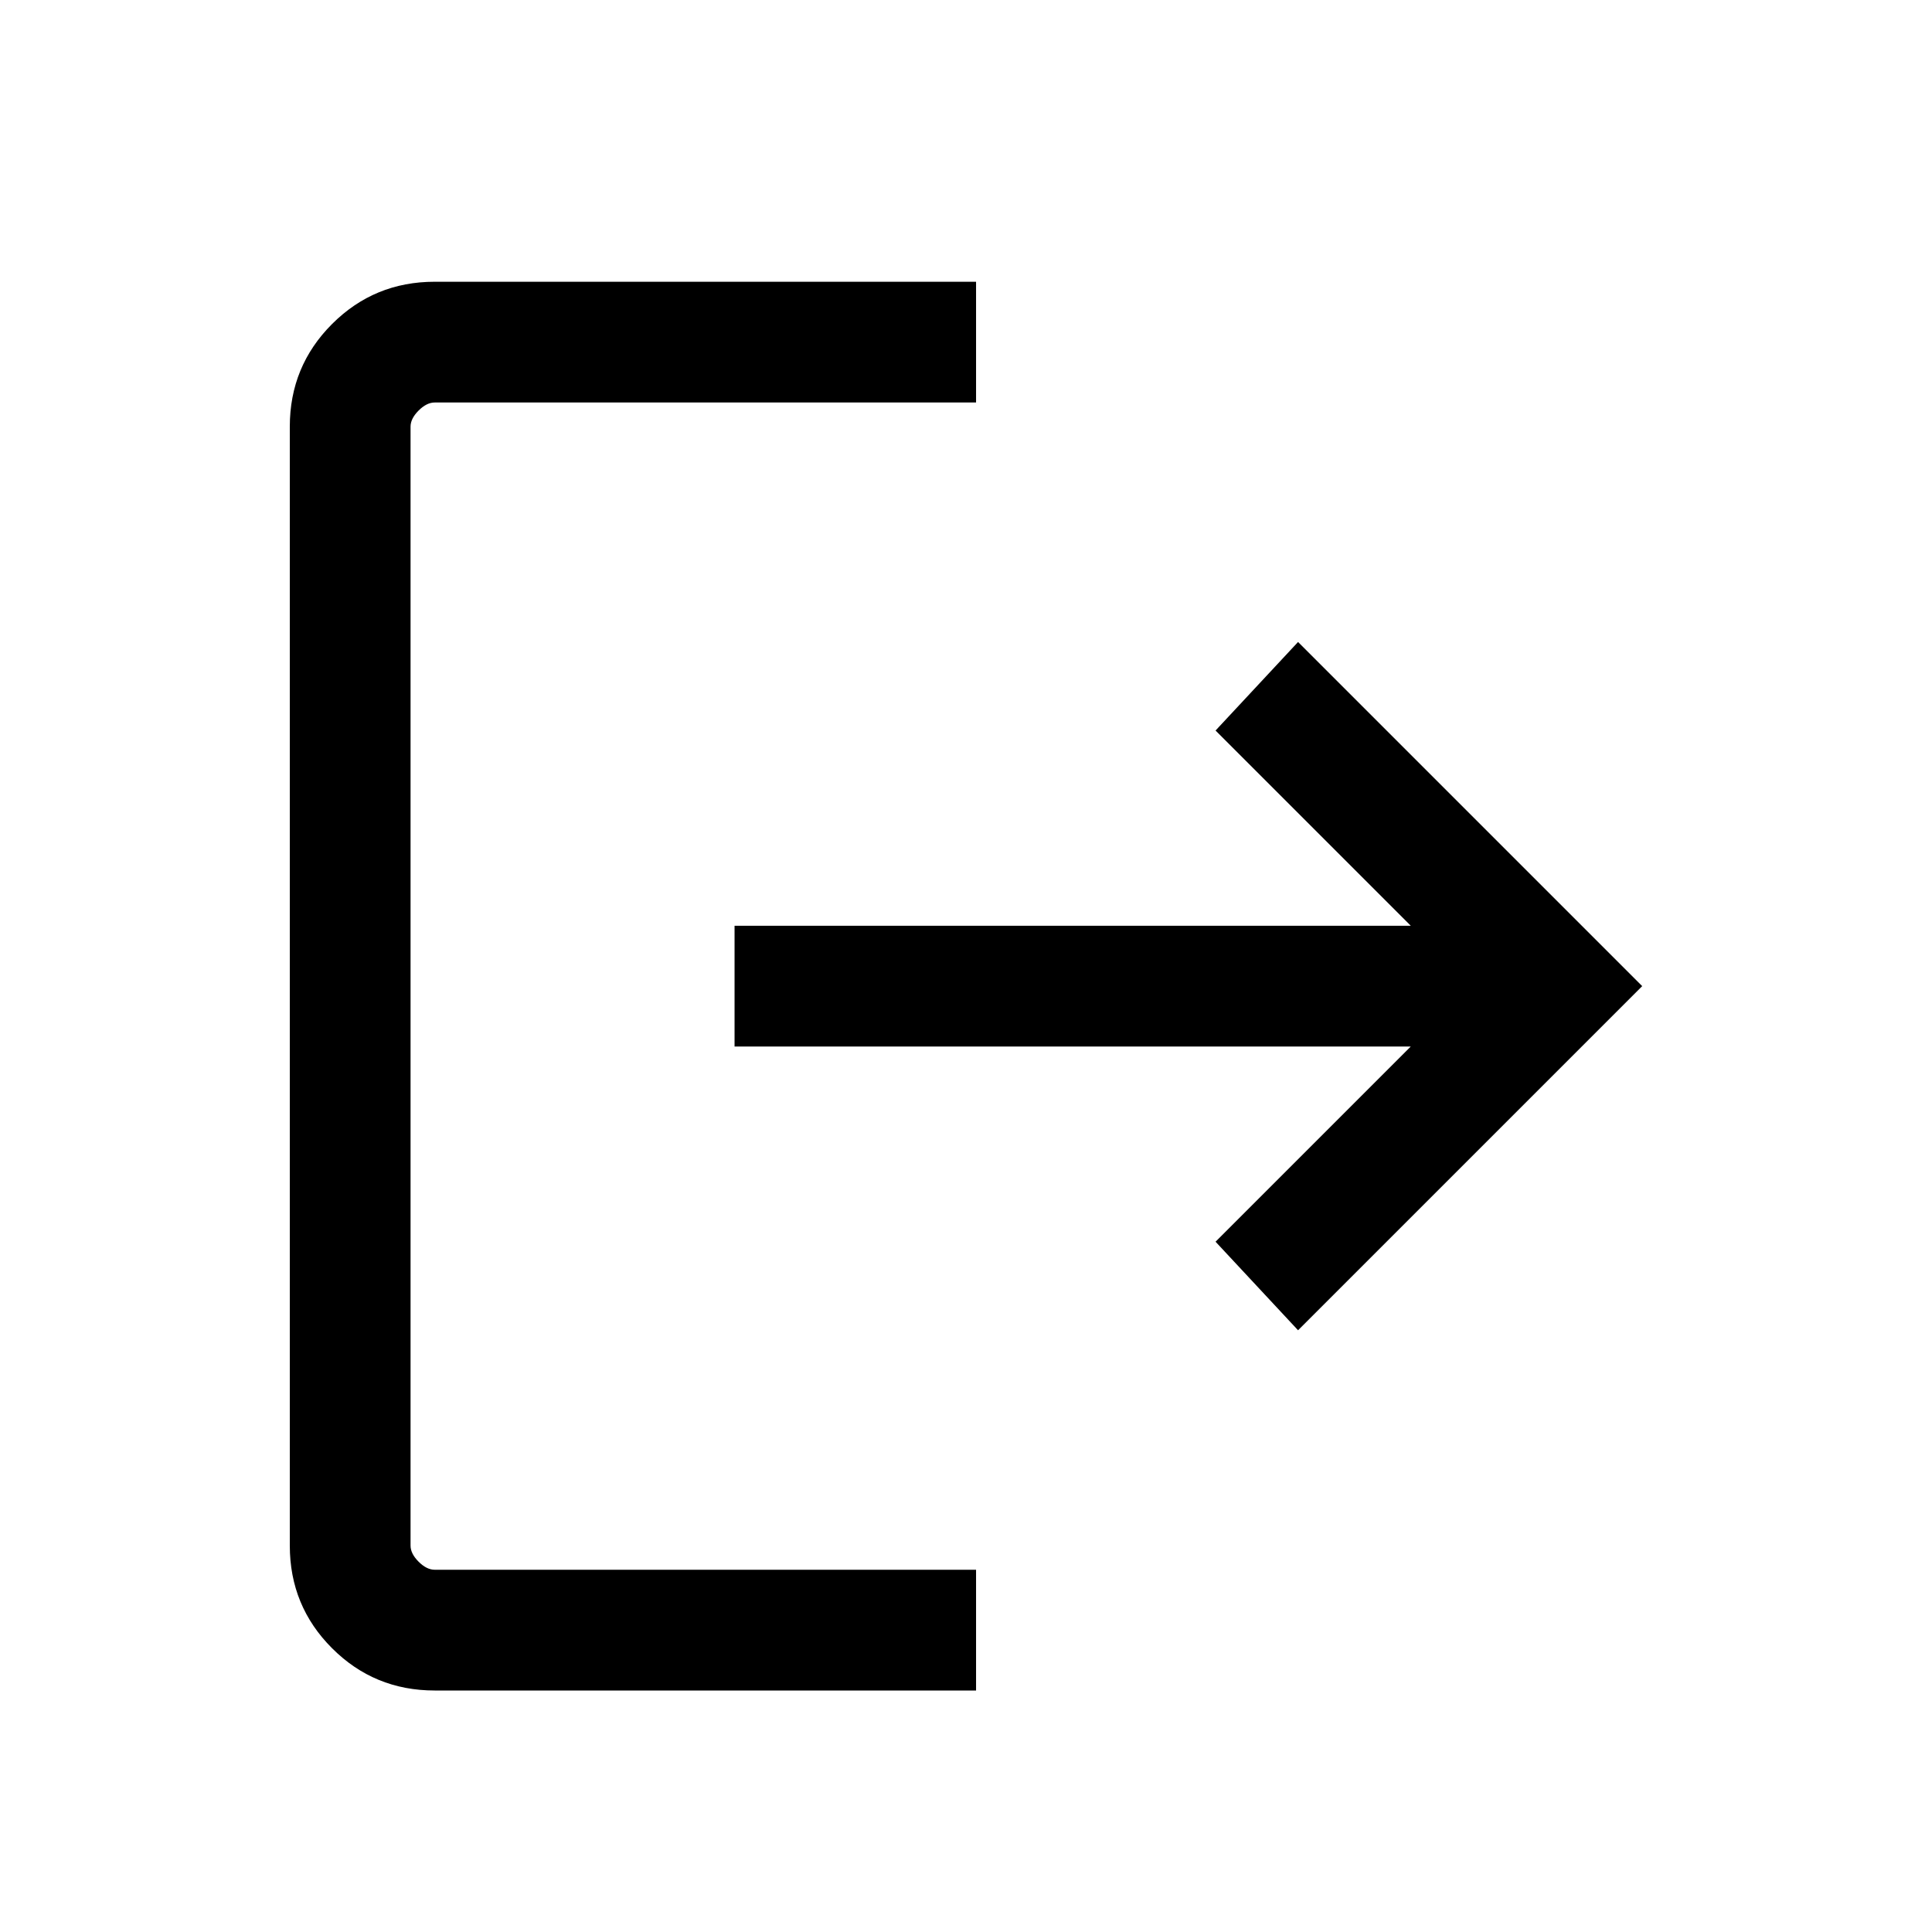
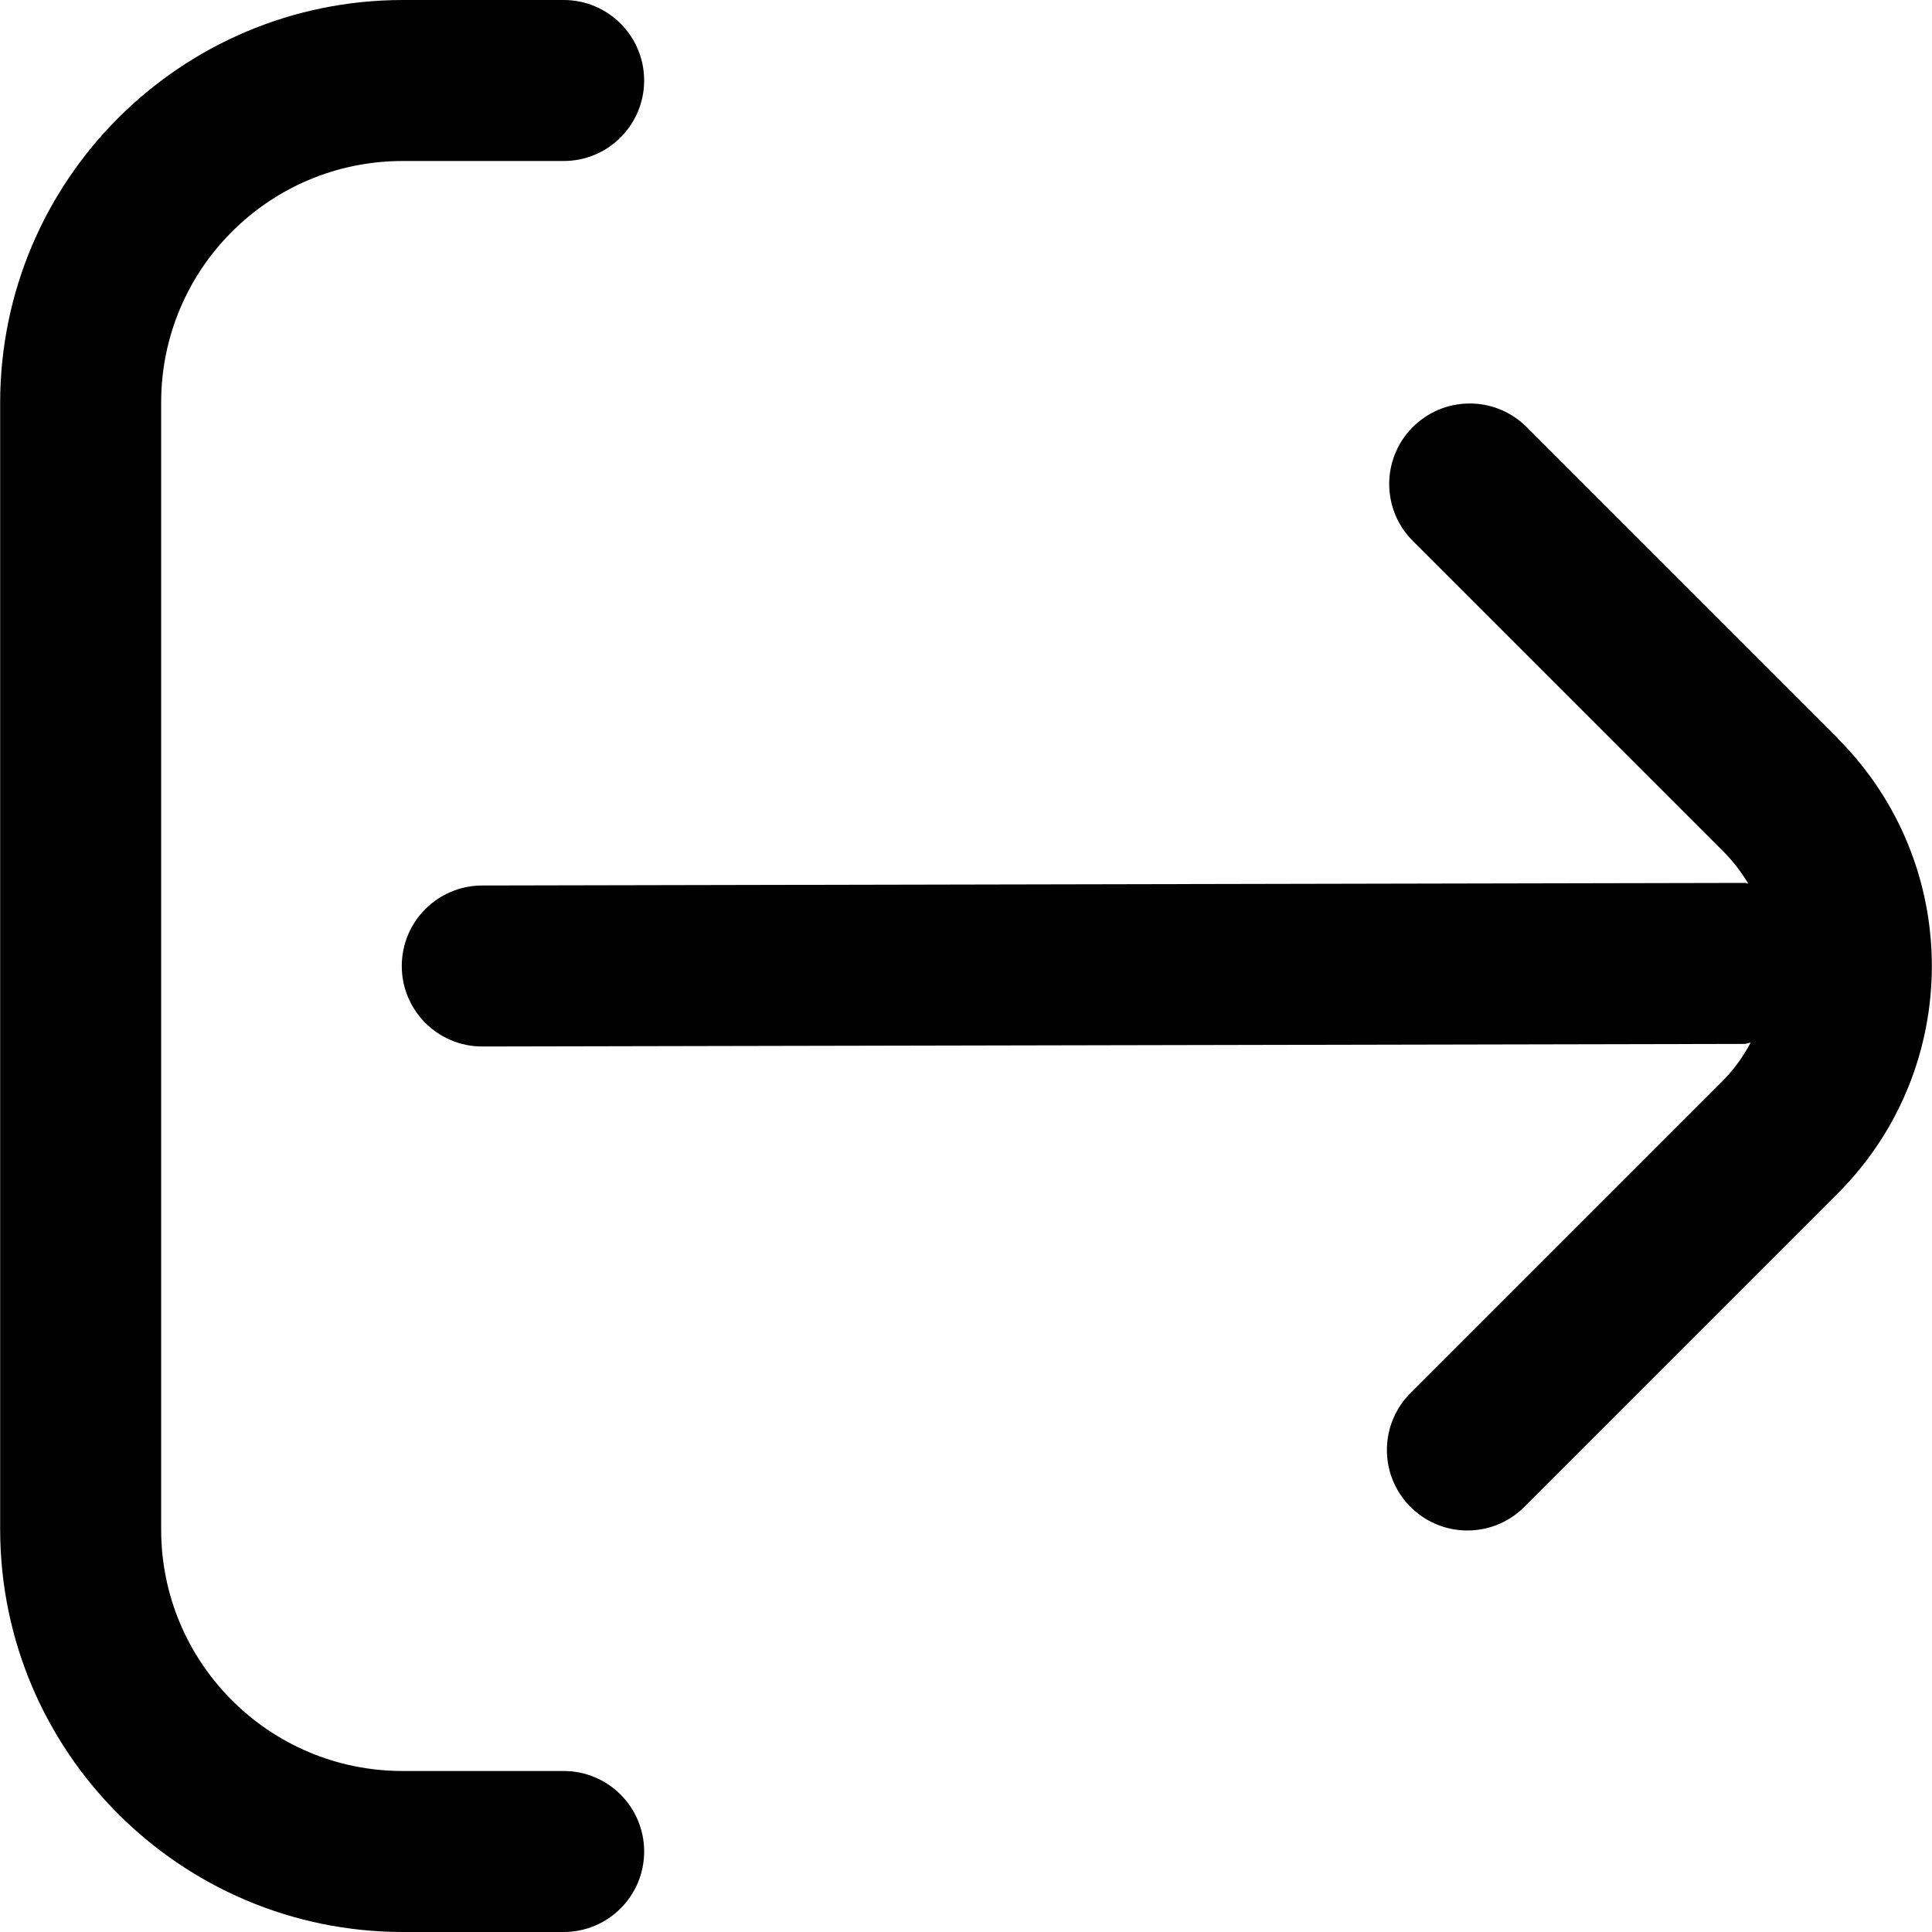
- <svg xmlns="http://www.w3.org/2000/svg" height="24" width="24">
-   <path d="M5.4 21Q4.65 21 4.125 20.475Q3.6 19.95 3.6 19.2V5.3Q3.6 4.55 4.125 4.025Q4.65 3.5 5.4 3.5H12.125V5H5.4Q5.3 5 5.2 5.1Q5.1 5.2 5.1 5.3V19.2Q5.1 19.3 5.2 19.4Q5.3 19.5 5.4 19.5H12.125V21ZM16.125 16.525 15.1 15.425 17.525 13H9.125V11.5H17.525L15.1 9.075L16.125 7.975L20.4 12.25Z" />
+ <svg xmlns="http://www.w3.org/2000/svg" version="1.1" id="Capa_1" x="0px" y="0px" viewBox="0 0 512 512" style="enable-background:new 0 0 512 512;" xml:space="preserve" width="512" height="512">
+   <g>
+     <path d="M487.06,195.669l-82.752-82.752c-8.475-8.185-21.98-7.95-30.165,0.525c-7.985,8.267-7.985,21.374,0,29.641l82.752,82.752   c2.459,2.507,4.607,5.301,6.4,8.32c-0.32,0-0.576-0.171-0.896-0.171l0,0l-334.592,0.683c-11.782,0-21.333,9.551-21.333,21.333   c0,11.782,9.551,21.333,21.333,21.333l0,0l334.464-0.683c0.597,0,1.088-0.299,1.664-0.341c-1.892,3.609-4.292,6.928-7.125,9.856   l-82.752,82.752c-8.475,8.185-8.71,21.69-0.525,30.165c8.185,8.475,21.69,8.71,30.165,0.525c0.178-0.172,0.353-0.347,0.525-0.525   l82.752-82.752c33.313-33.323,33.313-87.339,0-120.661L487.06,195.669z" />
+     <path d="M149.374,469.333h-42.667c-35.346,0-64-28.654-64-64V106.667c0-35.346,28.654-64,64-64h42.667   c11.782,0,21.333-9.551,21.333-21.333S161.157,0,149.374,0h-42.667C47.827,0.071,0.112,47.786,0.041,106.667v298.667   C0.112,464.214,47.827,511.93,106.708,512h42.667c11.782,0,21.333-9.551,21.333-21.333   C170.708,478.885,161.157,469.333,149.374,469.333z" />
+   </g>
</svg>
